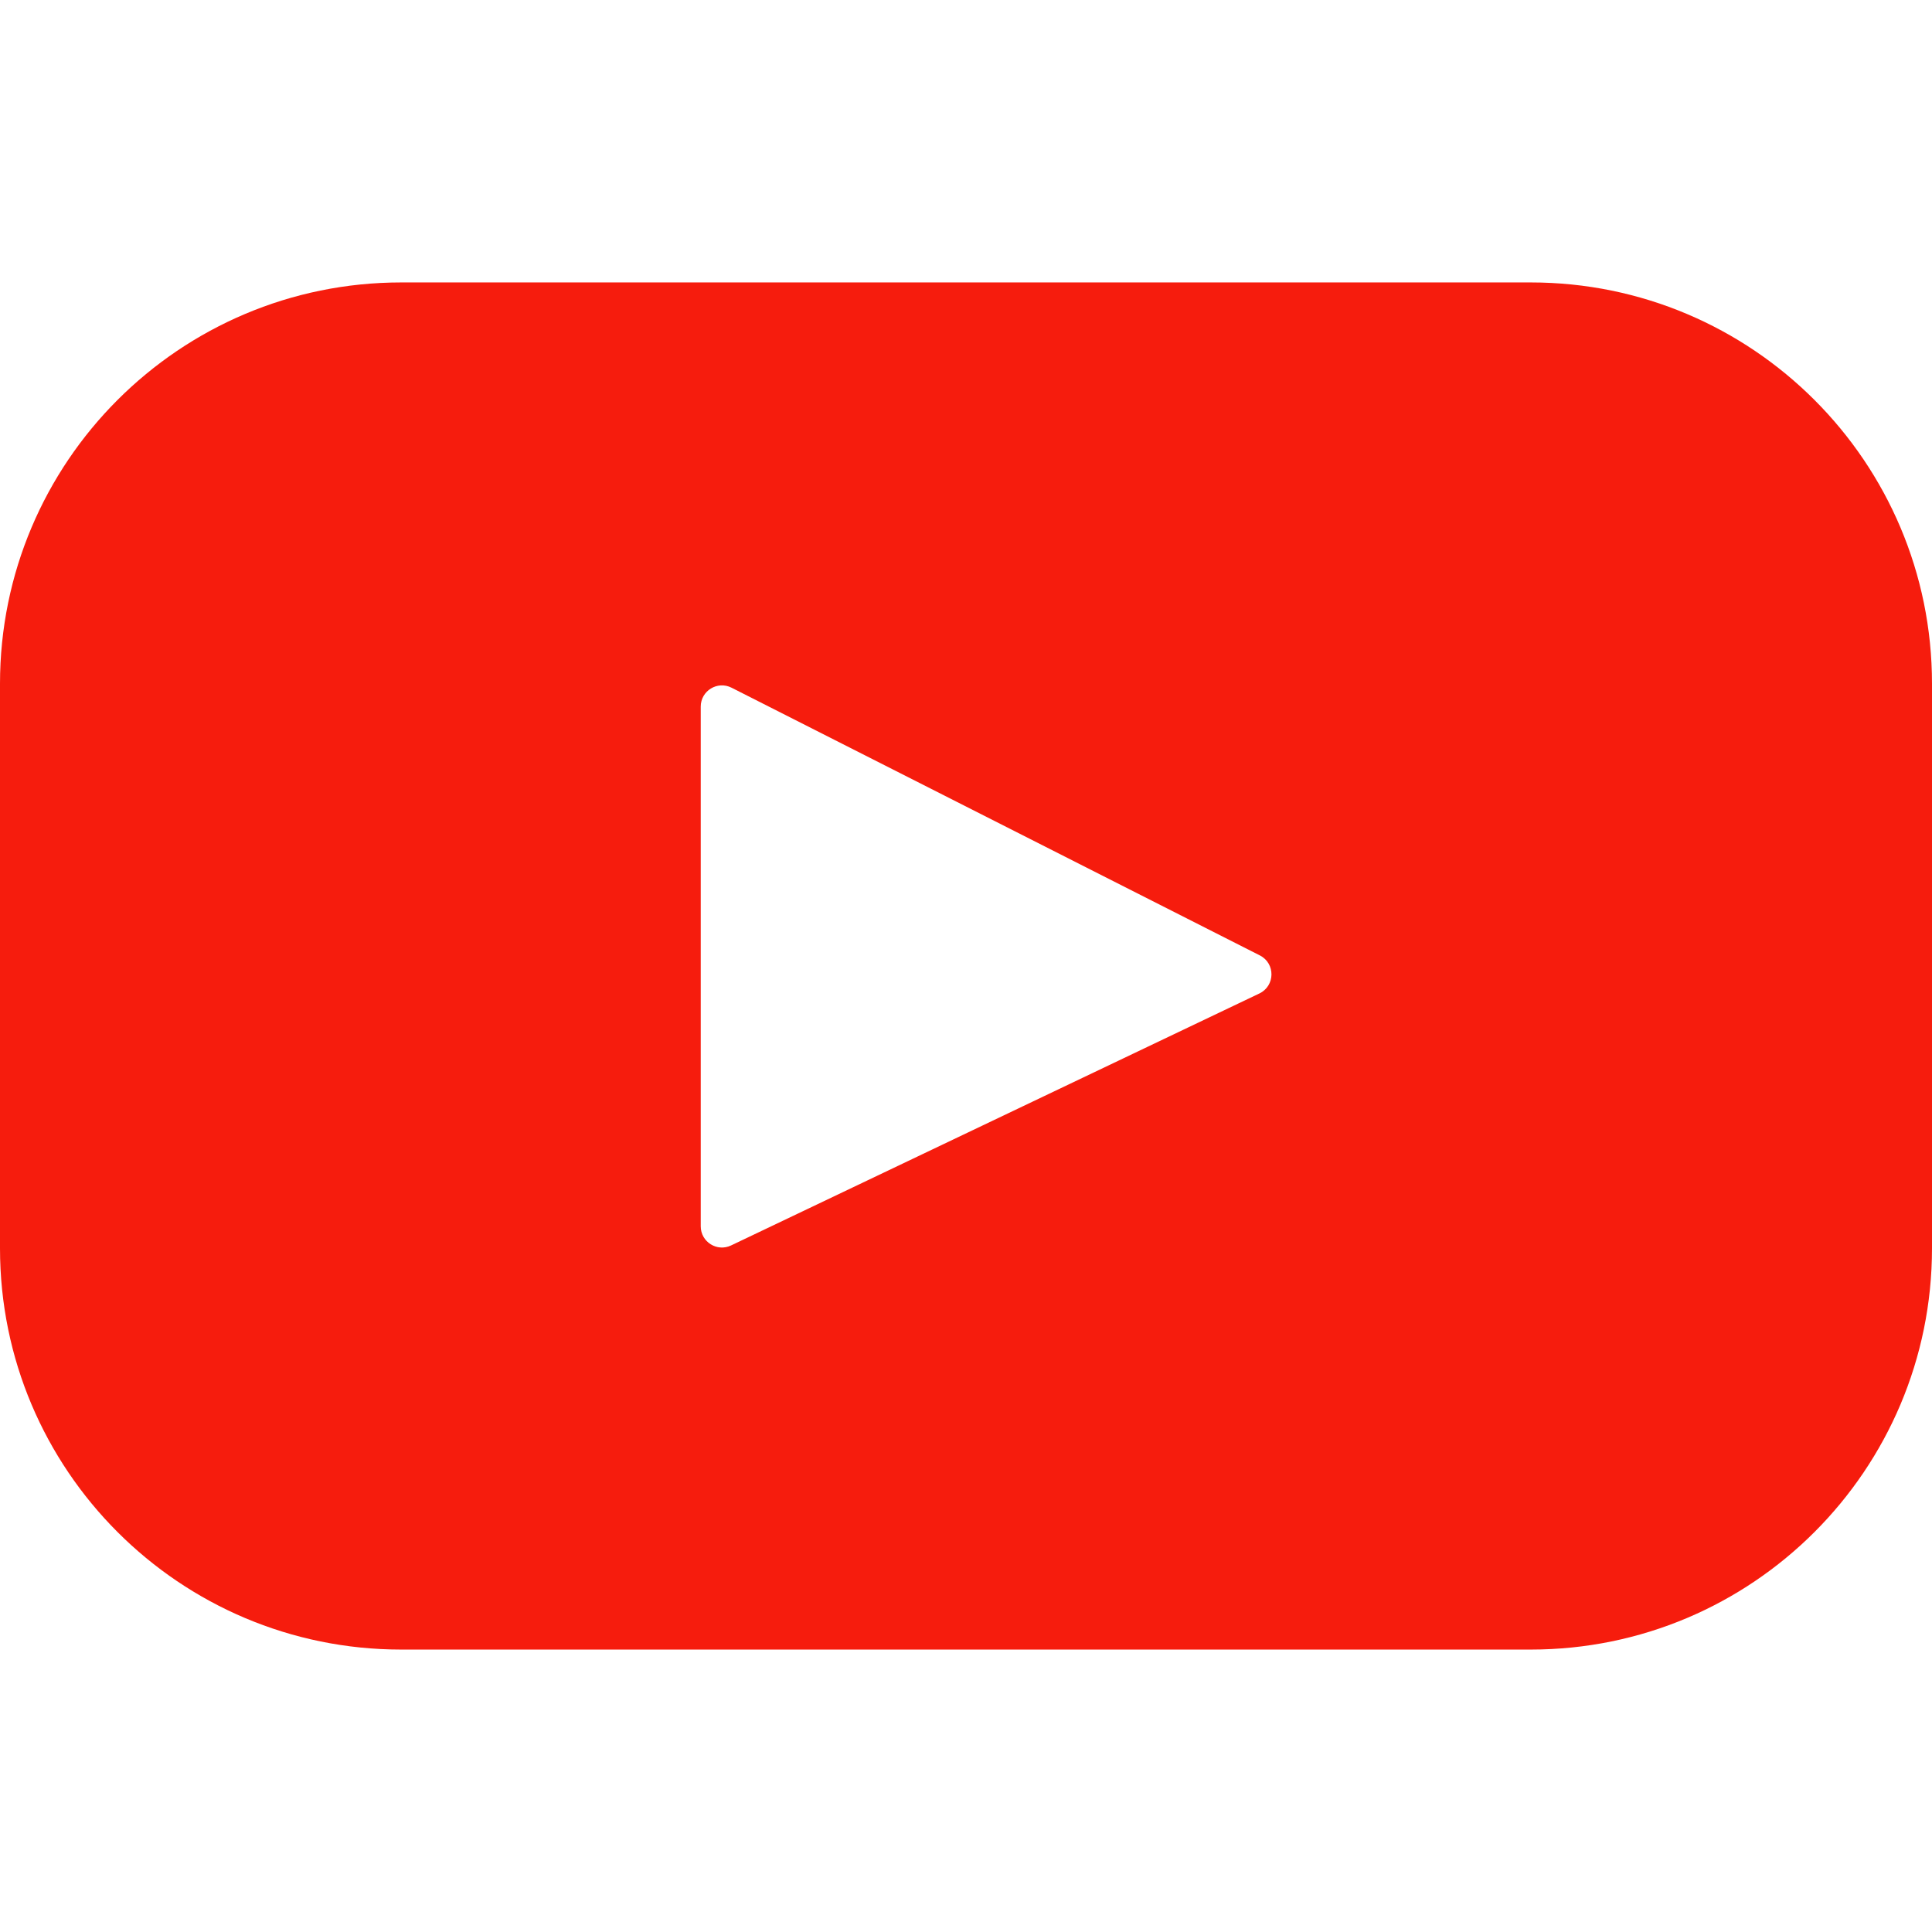
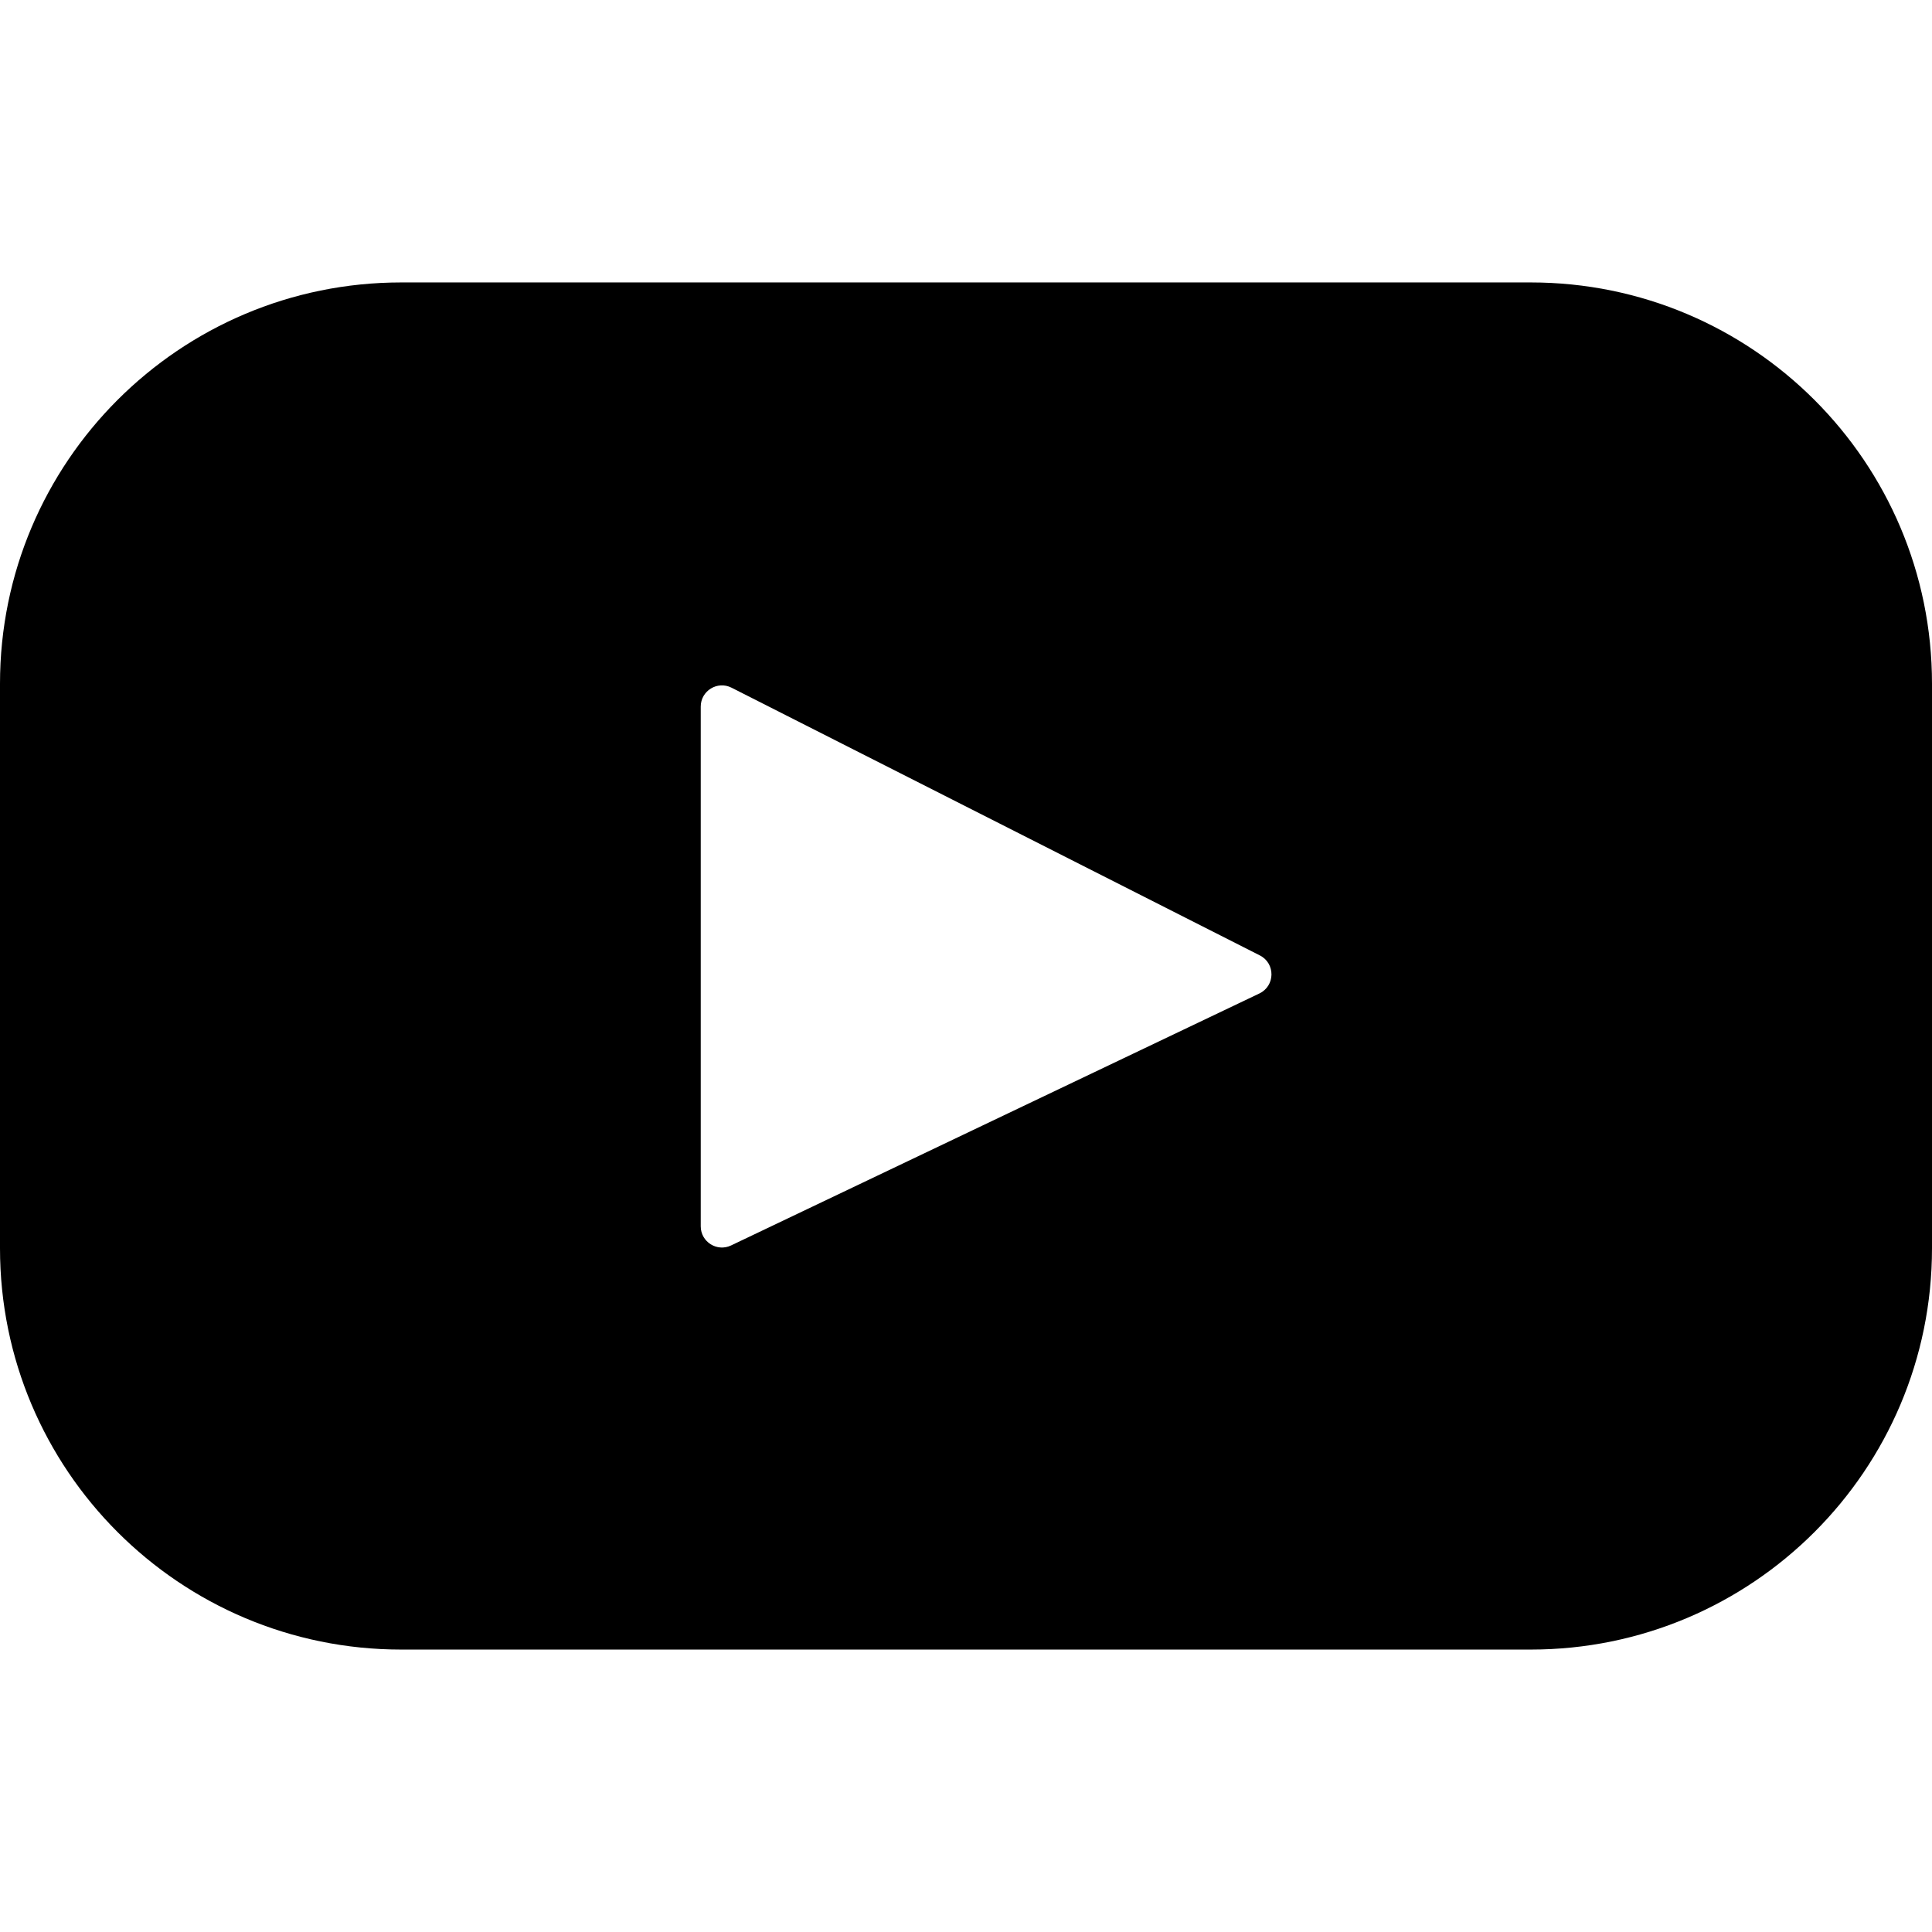
- <svg xmlns="http://www.w3.org/2000/svg" height="800px" width="800px" version="1.1" id="Layer_1" viewBox="0 0 461.001 461.001" xml:space="preserve">
+ <svg xmlns="http://www.w3.org/2000/svg" width="100%" height="100%" viewBox="0 0 800 800" version="1.1" xml:space="preserve" style="fill-rule:evenodd;clip-rule:evenodd;stroke-linejoin:round;stroke-miterlimit:2;">
  <g>
-     <path style="fill:#F61C0D;" d="M365.257,67.393H95.744C42.866,67.393,0,110.259,0,163.137v134.728   c0,52.878,42.866,95.744,95.744,95.744h269.513c52.878,0,95.744-42.866,95.744-95.744V163.137   C461.001,110.259,418.135,67.393,365.257,67.393z M300.506,237.056l-126.06,60.123c-3.359,1.602-7.239-0.847-7.239-4.568V168.607   c0-3.774,3.982-6.22,7.348-4.514l126.06,63.881C304.363,229.873,304.298,235.248,300.506,237.056z" />
+     <path d="M633.85,116.951L166.15,116.951C74.388,116.951 0,191.338 0,283.1L0,516.901C0,608.663 74.388,683.051 166.15,683.051L633.85,683.051C725.612,683.051 800,608.663 800,516.901L800,283.1C800,191.338 725.612,116.951 633.85,116.951ZM521.484,411.376L302.726,515.711C296.897,518.491 290.163,514.241 290.163,507.784L290.163,292.593C290.163,286.044 297.074,281.799 302.915,284.759L521.673,395.616C528.178,398.911 528.065,408.239 521.484,411.376Z" style="fill-rule:nonzero;" />
  </g>
</svg>
